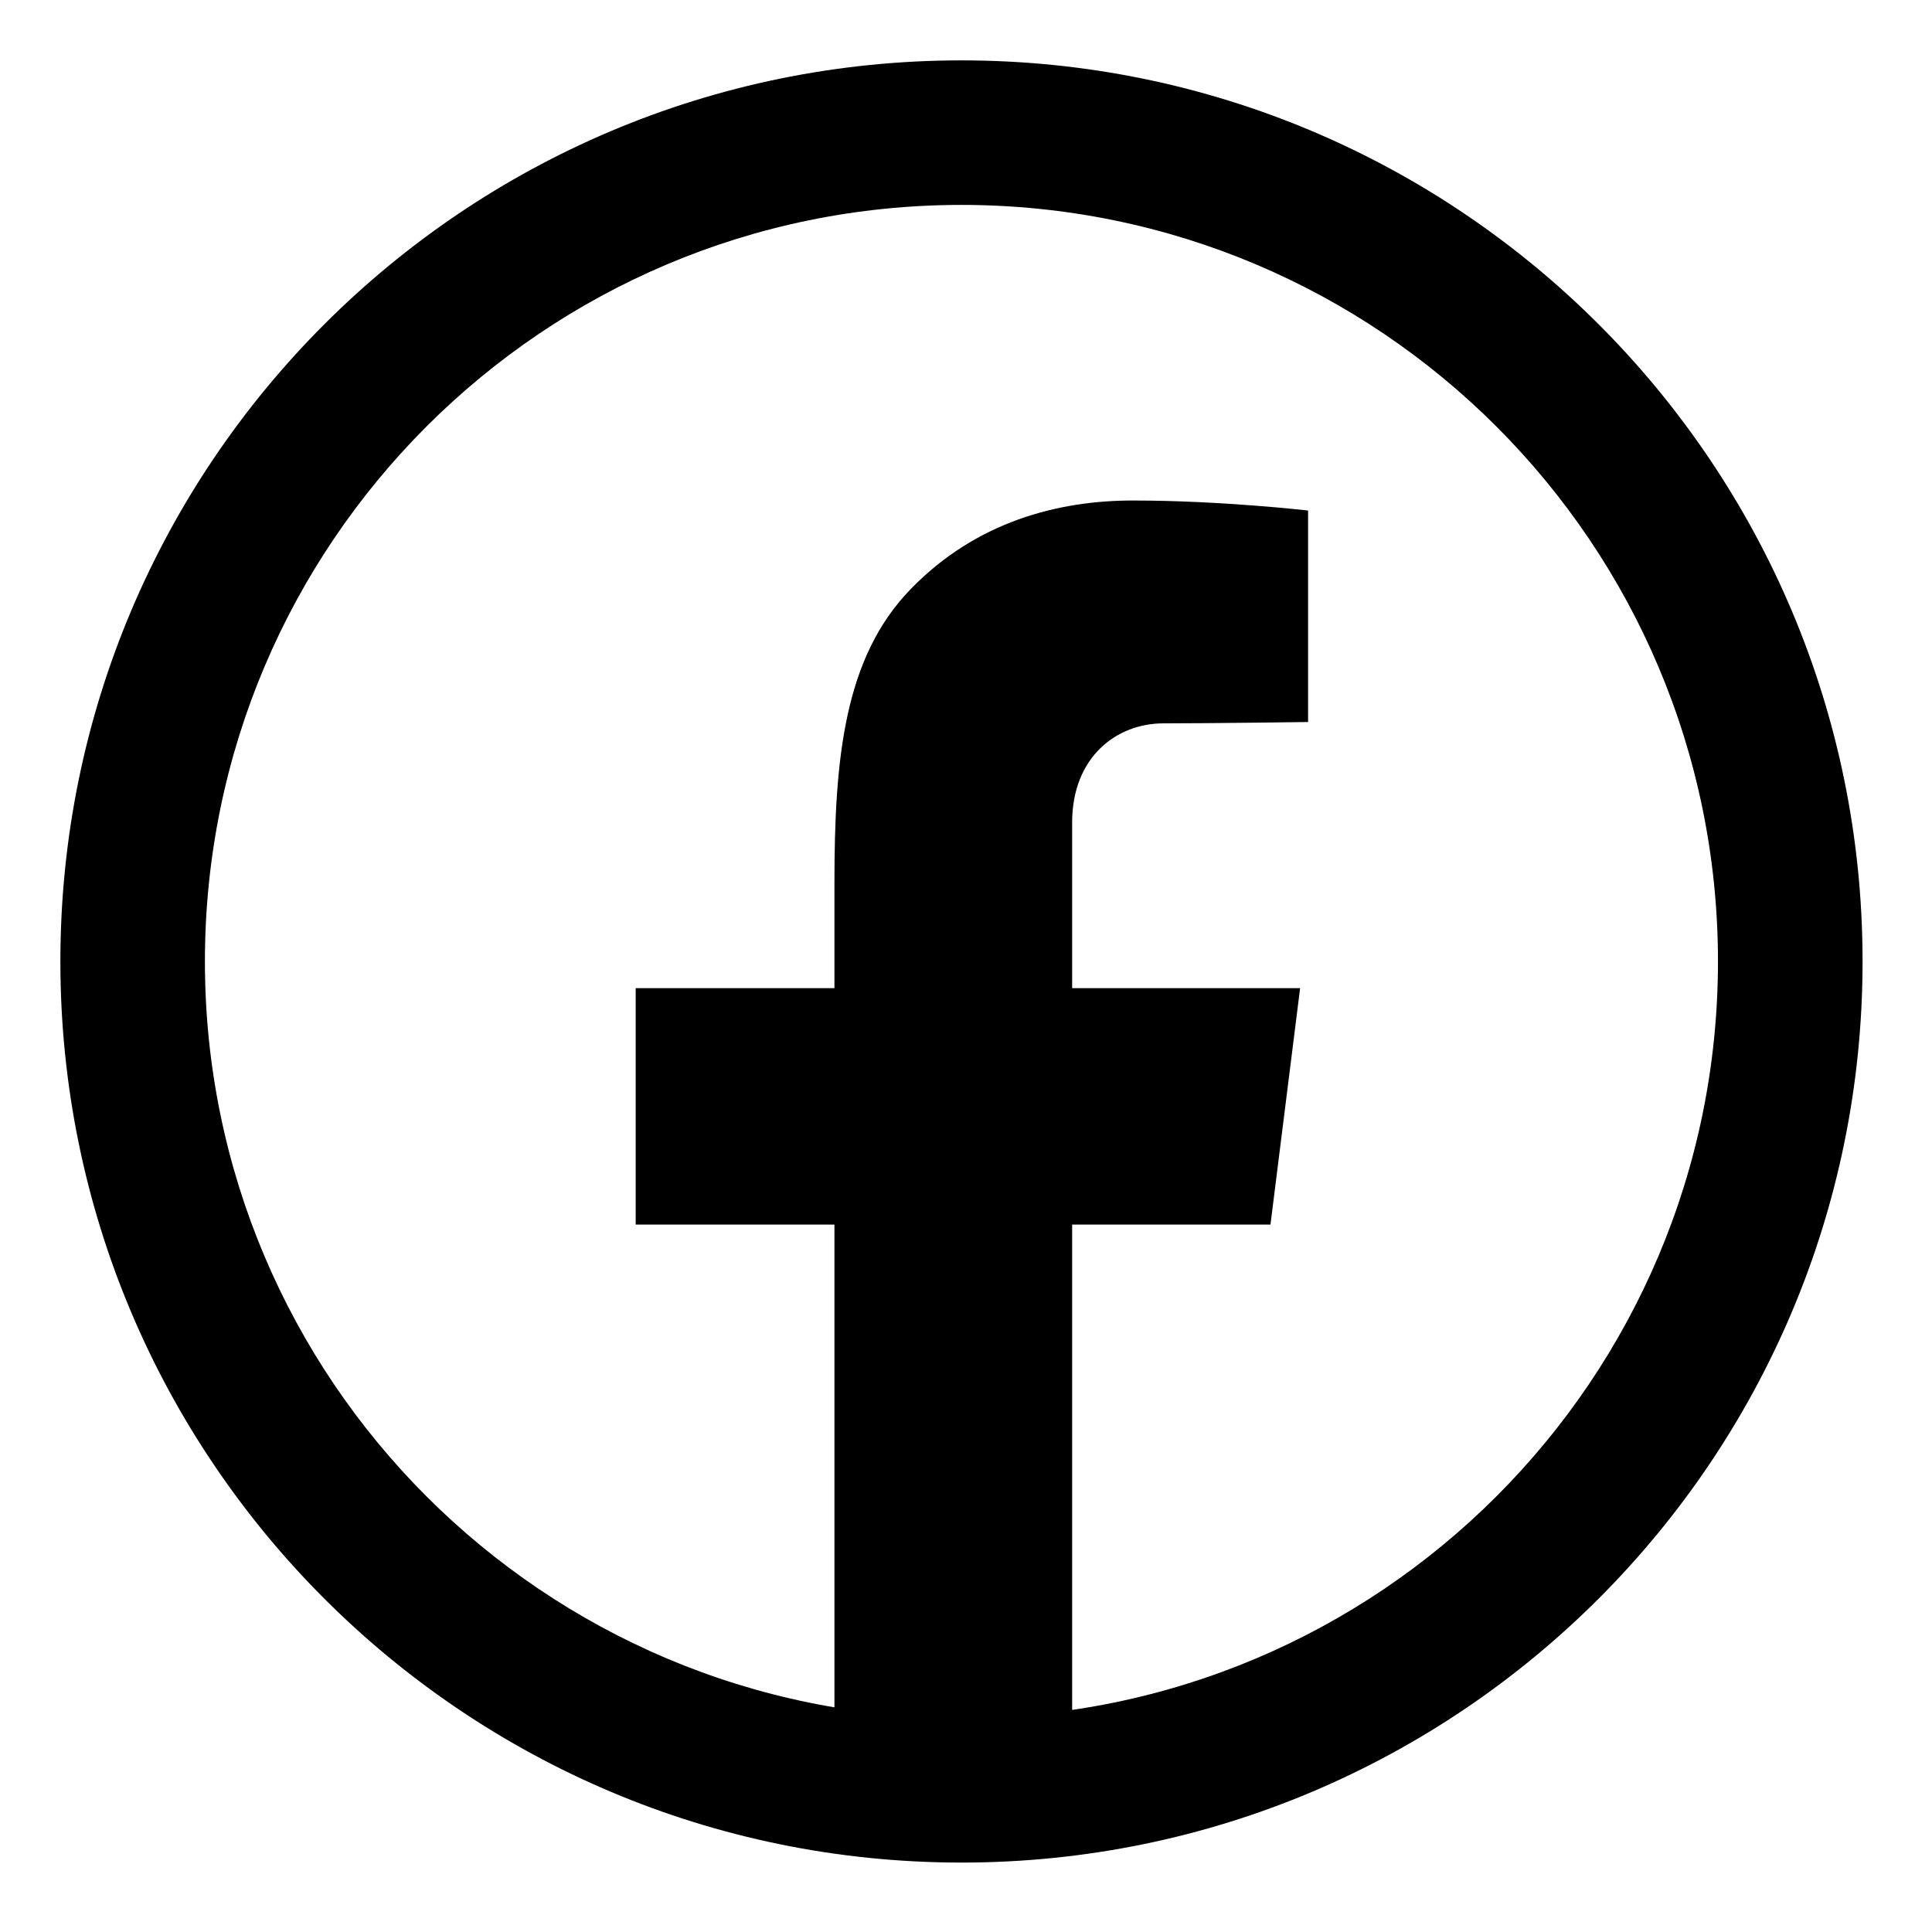
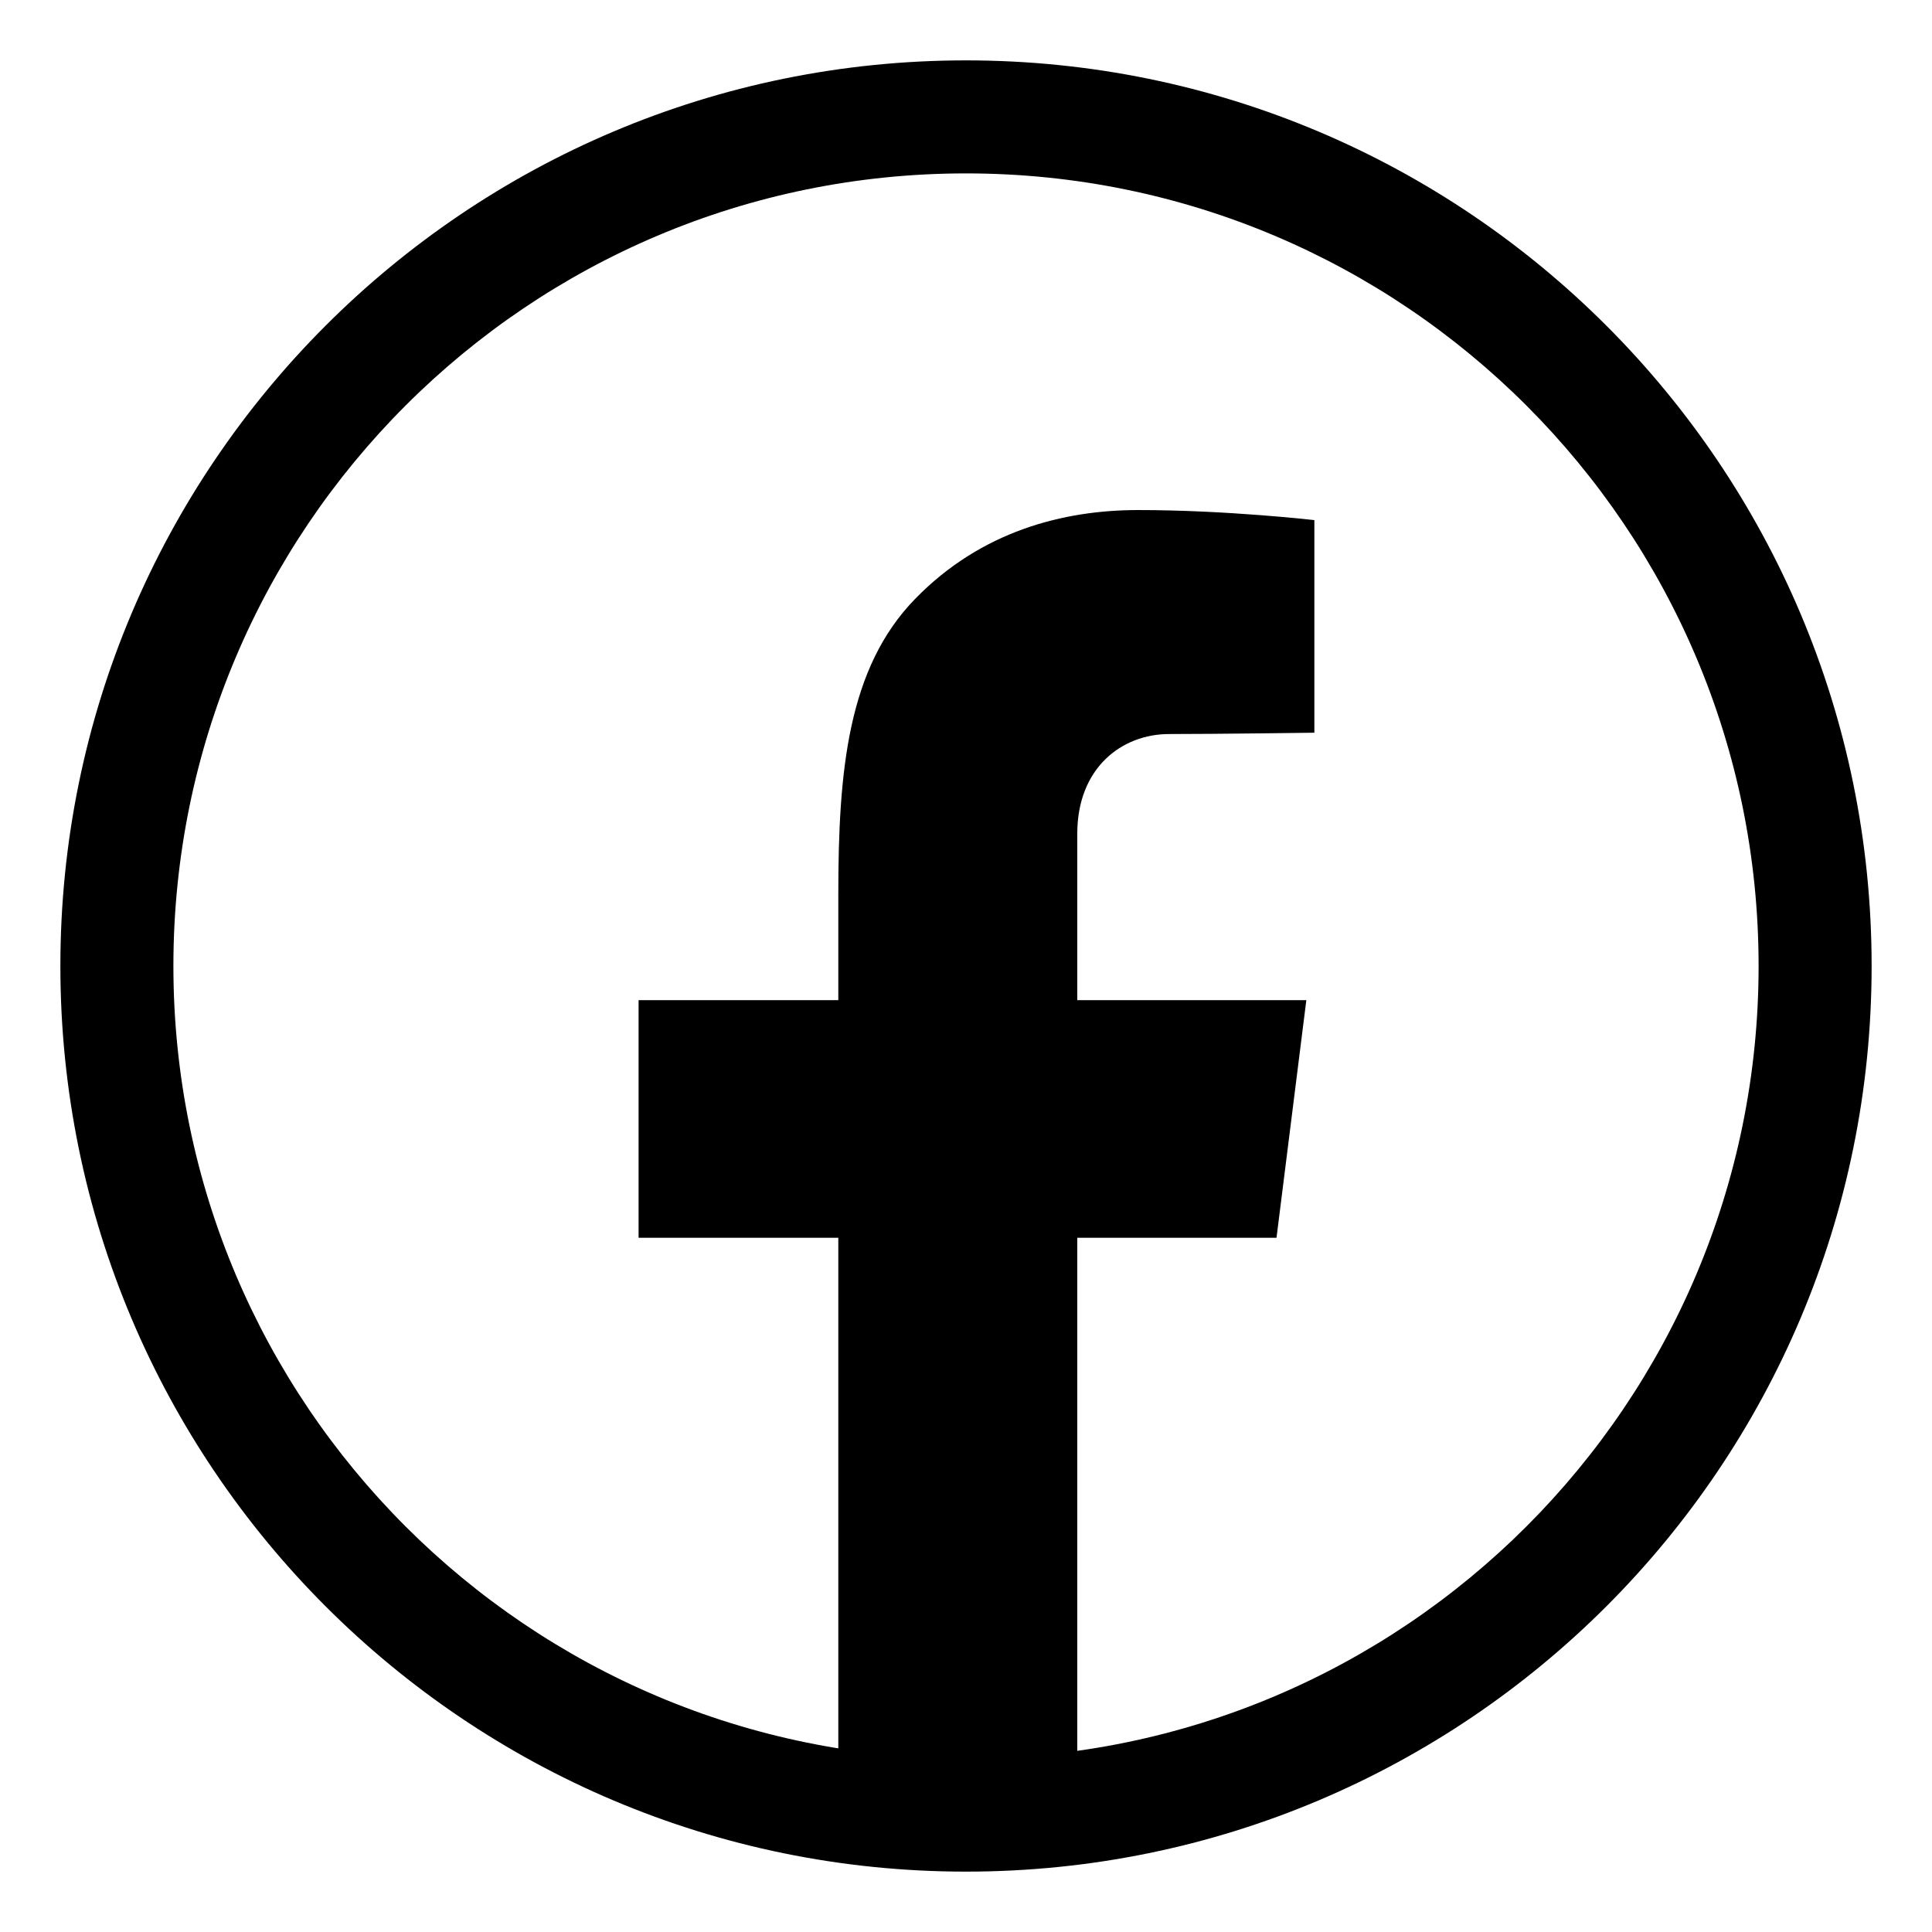
<svg xmlns="http://www.w3.org/2000/svg" width="100%" height="100%" viewBox="0 0 32 32" version="1.1">
  <g id="icon-social-facebook" stroke="none" stroke-width="1" fill="none" fill-rule="evenodd">
-     <path d="M17.758,29.924 L13.821,29.924 L13.821,20.283 L10.529,20.283 L10.529,16.367 L13.821,16.367 C13.821,16.367 13.821,15.213 13.821,14.62 C13.821,12.571 13.979,10.893 15.085,9.756 C16.172,8.637 17.53,8.29 18.763,8.29 C20.23,8.29 21.666,8.456 21.666,8.456 L21.666,11.959 C21.666,11.959 20.052,11.981 19.272,11.981 C18.492,11.981 17.758,12.539 17.758,13.625 C17.758,14.18 17.758,16.367 17.758,16.367 L21.534,16.367 L21.043,20.283 L17.758,20.283 L17.758,29.924 Z M15.925,1 C24.168,1 30.85,7.682 30.85,15.925 C30.85,24.168 24.168,30.85 15.925,30.85 C7.682,30.85 1,24.168 1,15.925 C1,7.682 7.682,1 15.925,1 Z M15.925,28.455 C22.845,28.455 28.455,22.845 28.455,15.925 C28.455,9.004 22.845,3.394 15.925,3.394 C9.004,3.394 3.394,9.004 3.394,15.925 C3.394,22.845 9.004,28.455 15.925,28.455 Z" id="facebook-light" fill="currentColor" fill-rule="nonzero" />
+     <path d="M17.843,30.191 L13.885,30.191 L13.885,20.501 L10.577,20.501 L10.577,16.566 L13.885,16.566 C13.885,16.566 13.885,15.406 13.885,14.811 C13.885,12.751 14.045,11.064 15.156,9.921 C16.249,8.797 17.613,8.448 18.852,8.448 C20.327,8.448 21.77,8.615 21.77,8.615 L21.77,12.136 C21.77,12.136 20.148,12.158 19.364,12.158 C18.58,12.158 17.843,12.718 17.843,13.81 C17.843,14.368 17.843,16.566 17.843,16.566 L21.637,16.566 L21.143,20.501 L17.843,20.501 L17.843,30.191 Z M16,1 C24.284,1 31,7.716 31,16 C31,24.284 24.284,31 16,31 C7.716,31 1,24.284 1,16 C1,7.716 7.716,1 16,1 Z M16,29.128 C23.25,29.128 29.128,23.25 29.128,16 C29.128,8.75 23.25,2.872 16,2.872 C8.75,2.872 2.872,8.75 2.872,16 C2.872,23.25 8.75,29.128 16,29.128 Z" id="facebook-light" fill="currentColor" fill-rule="nonzero" />
  </g>
</svg>
